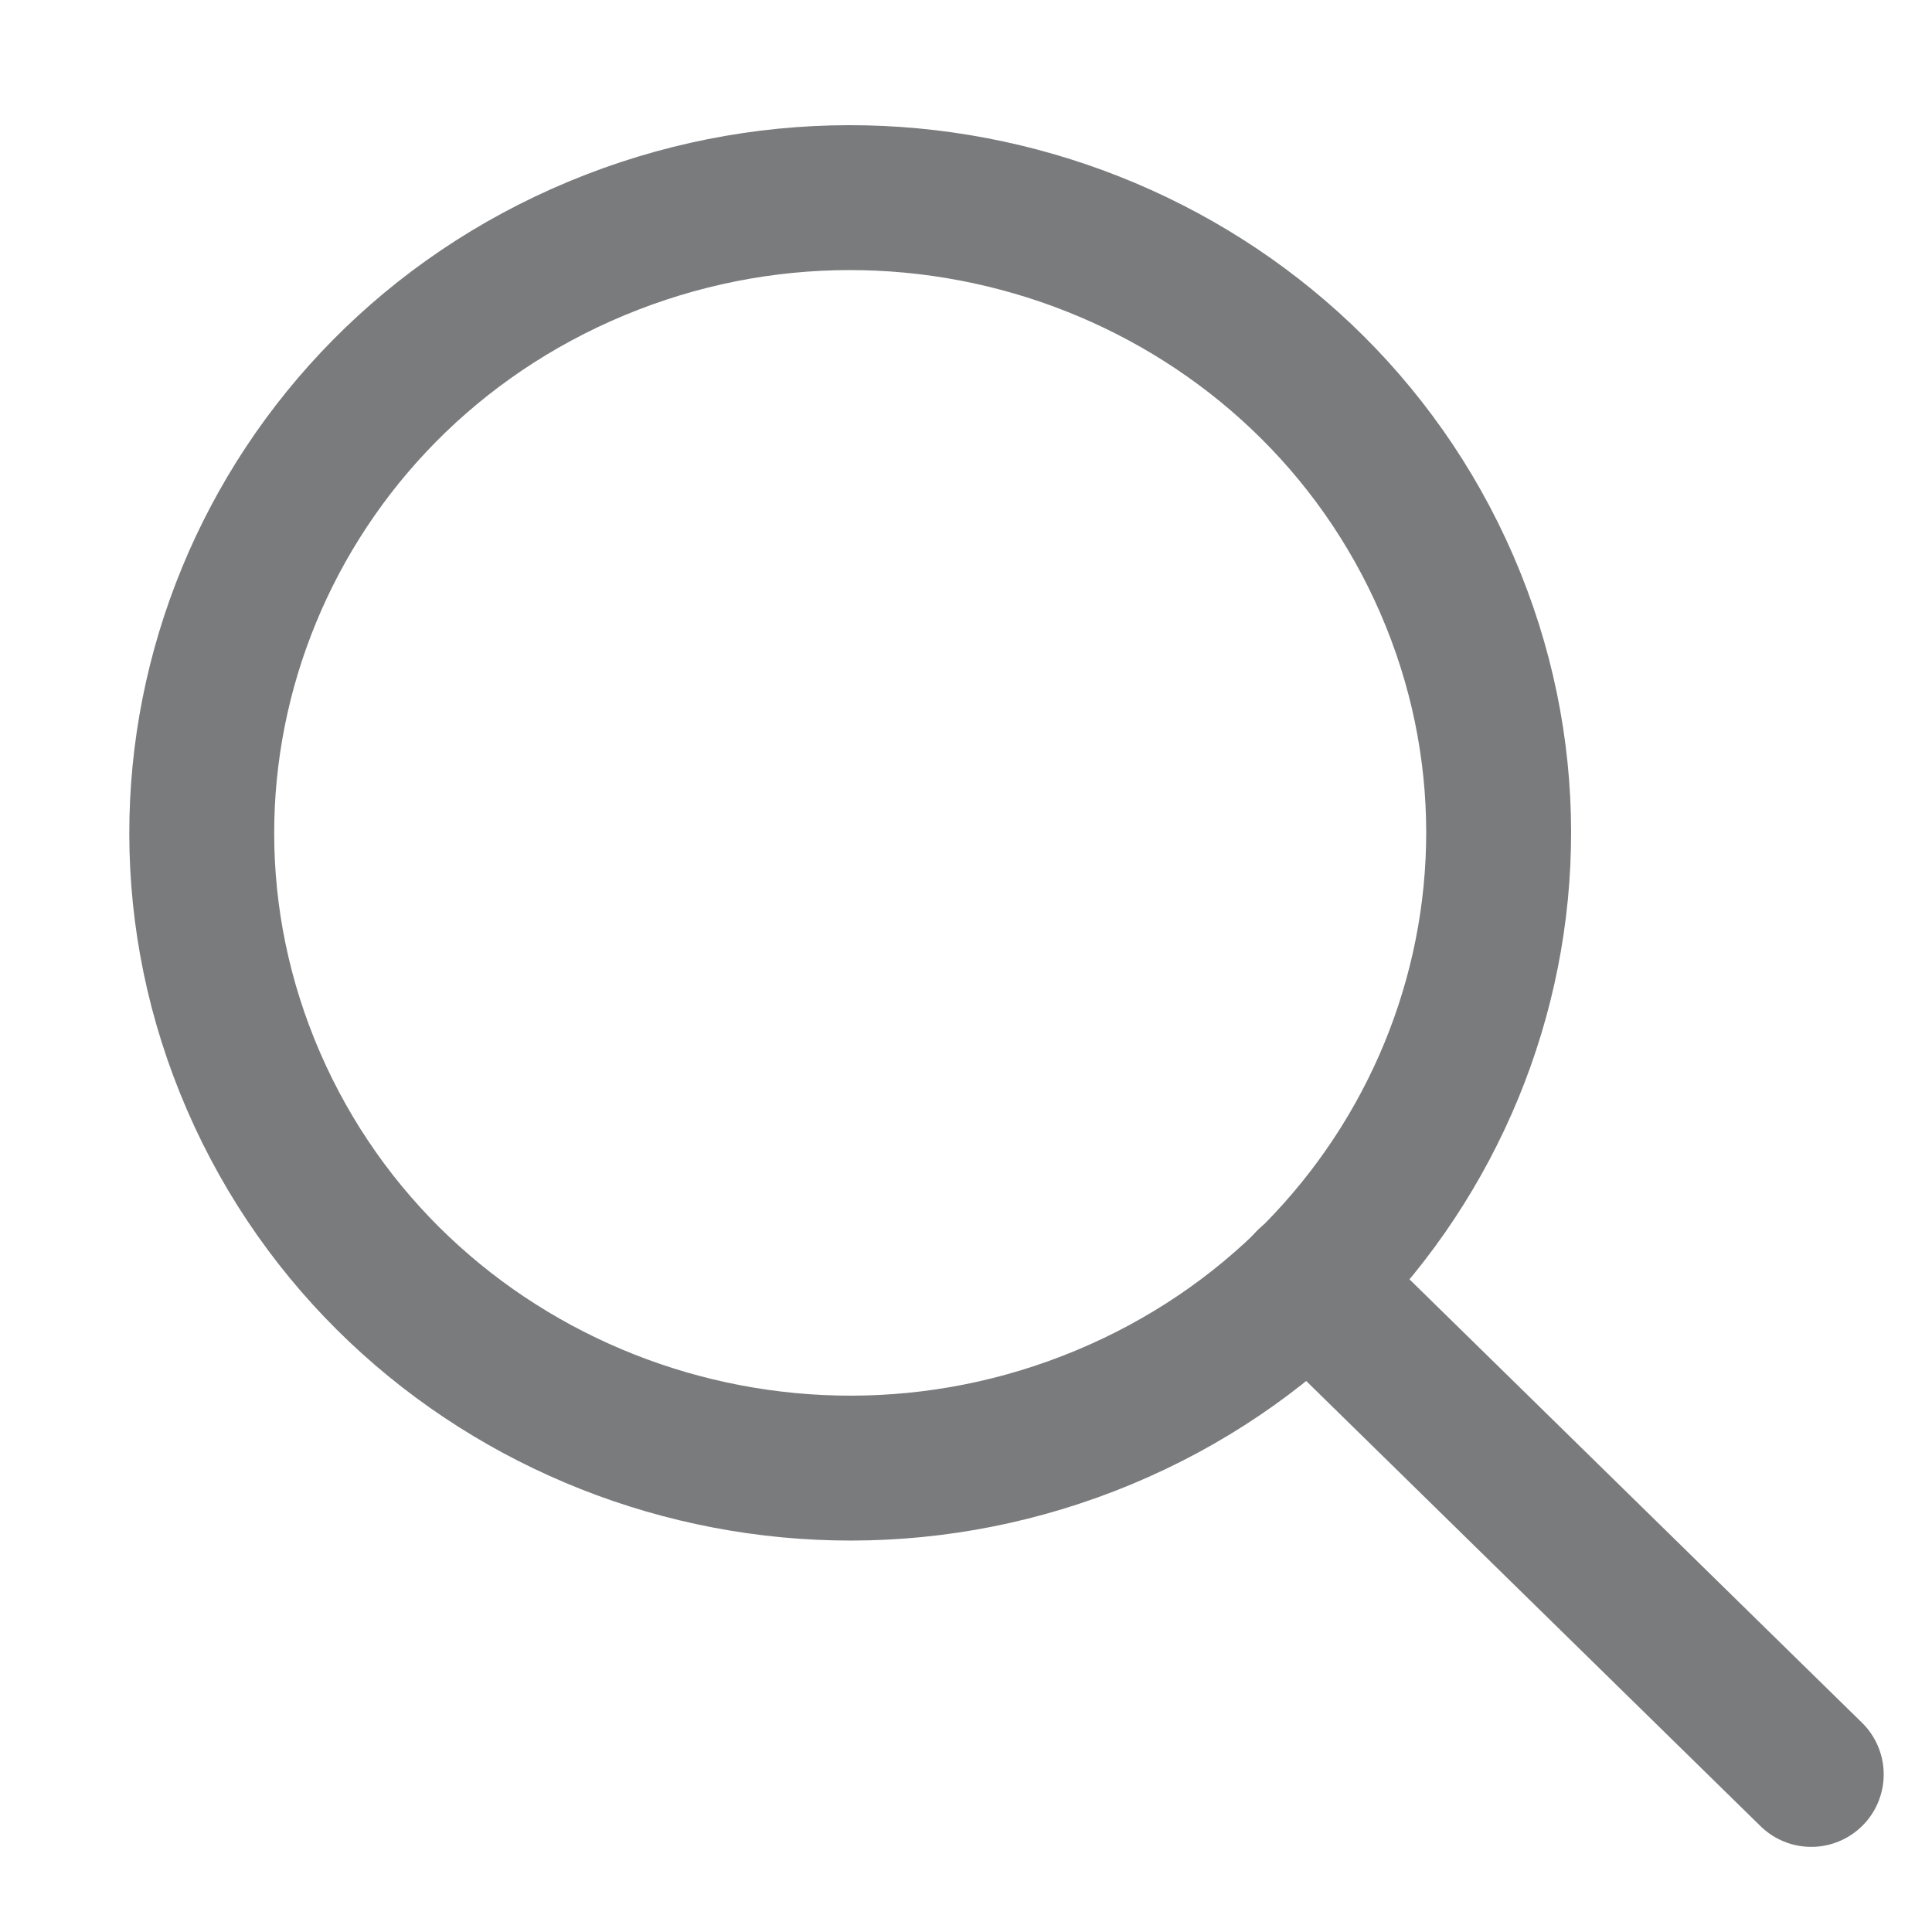
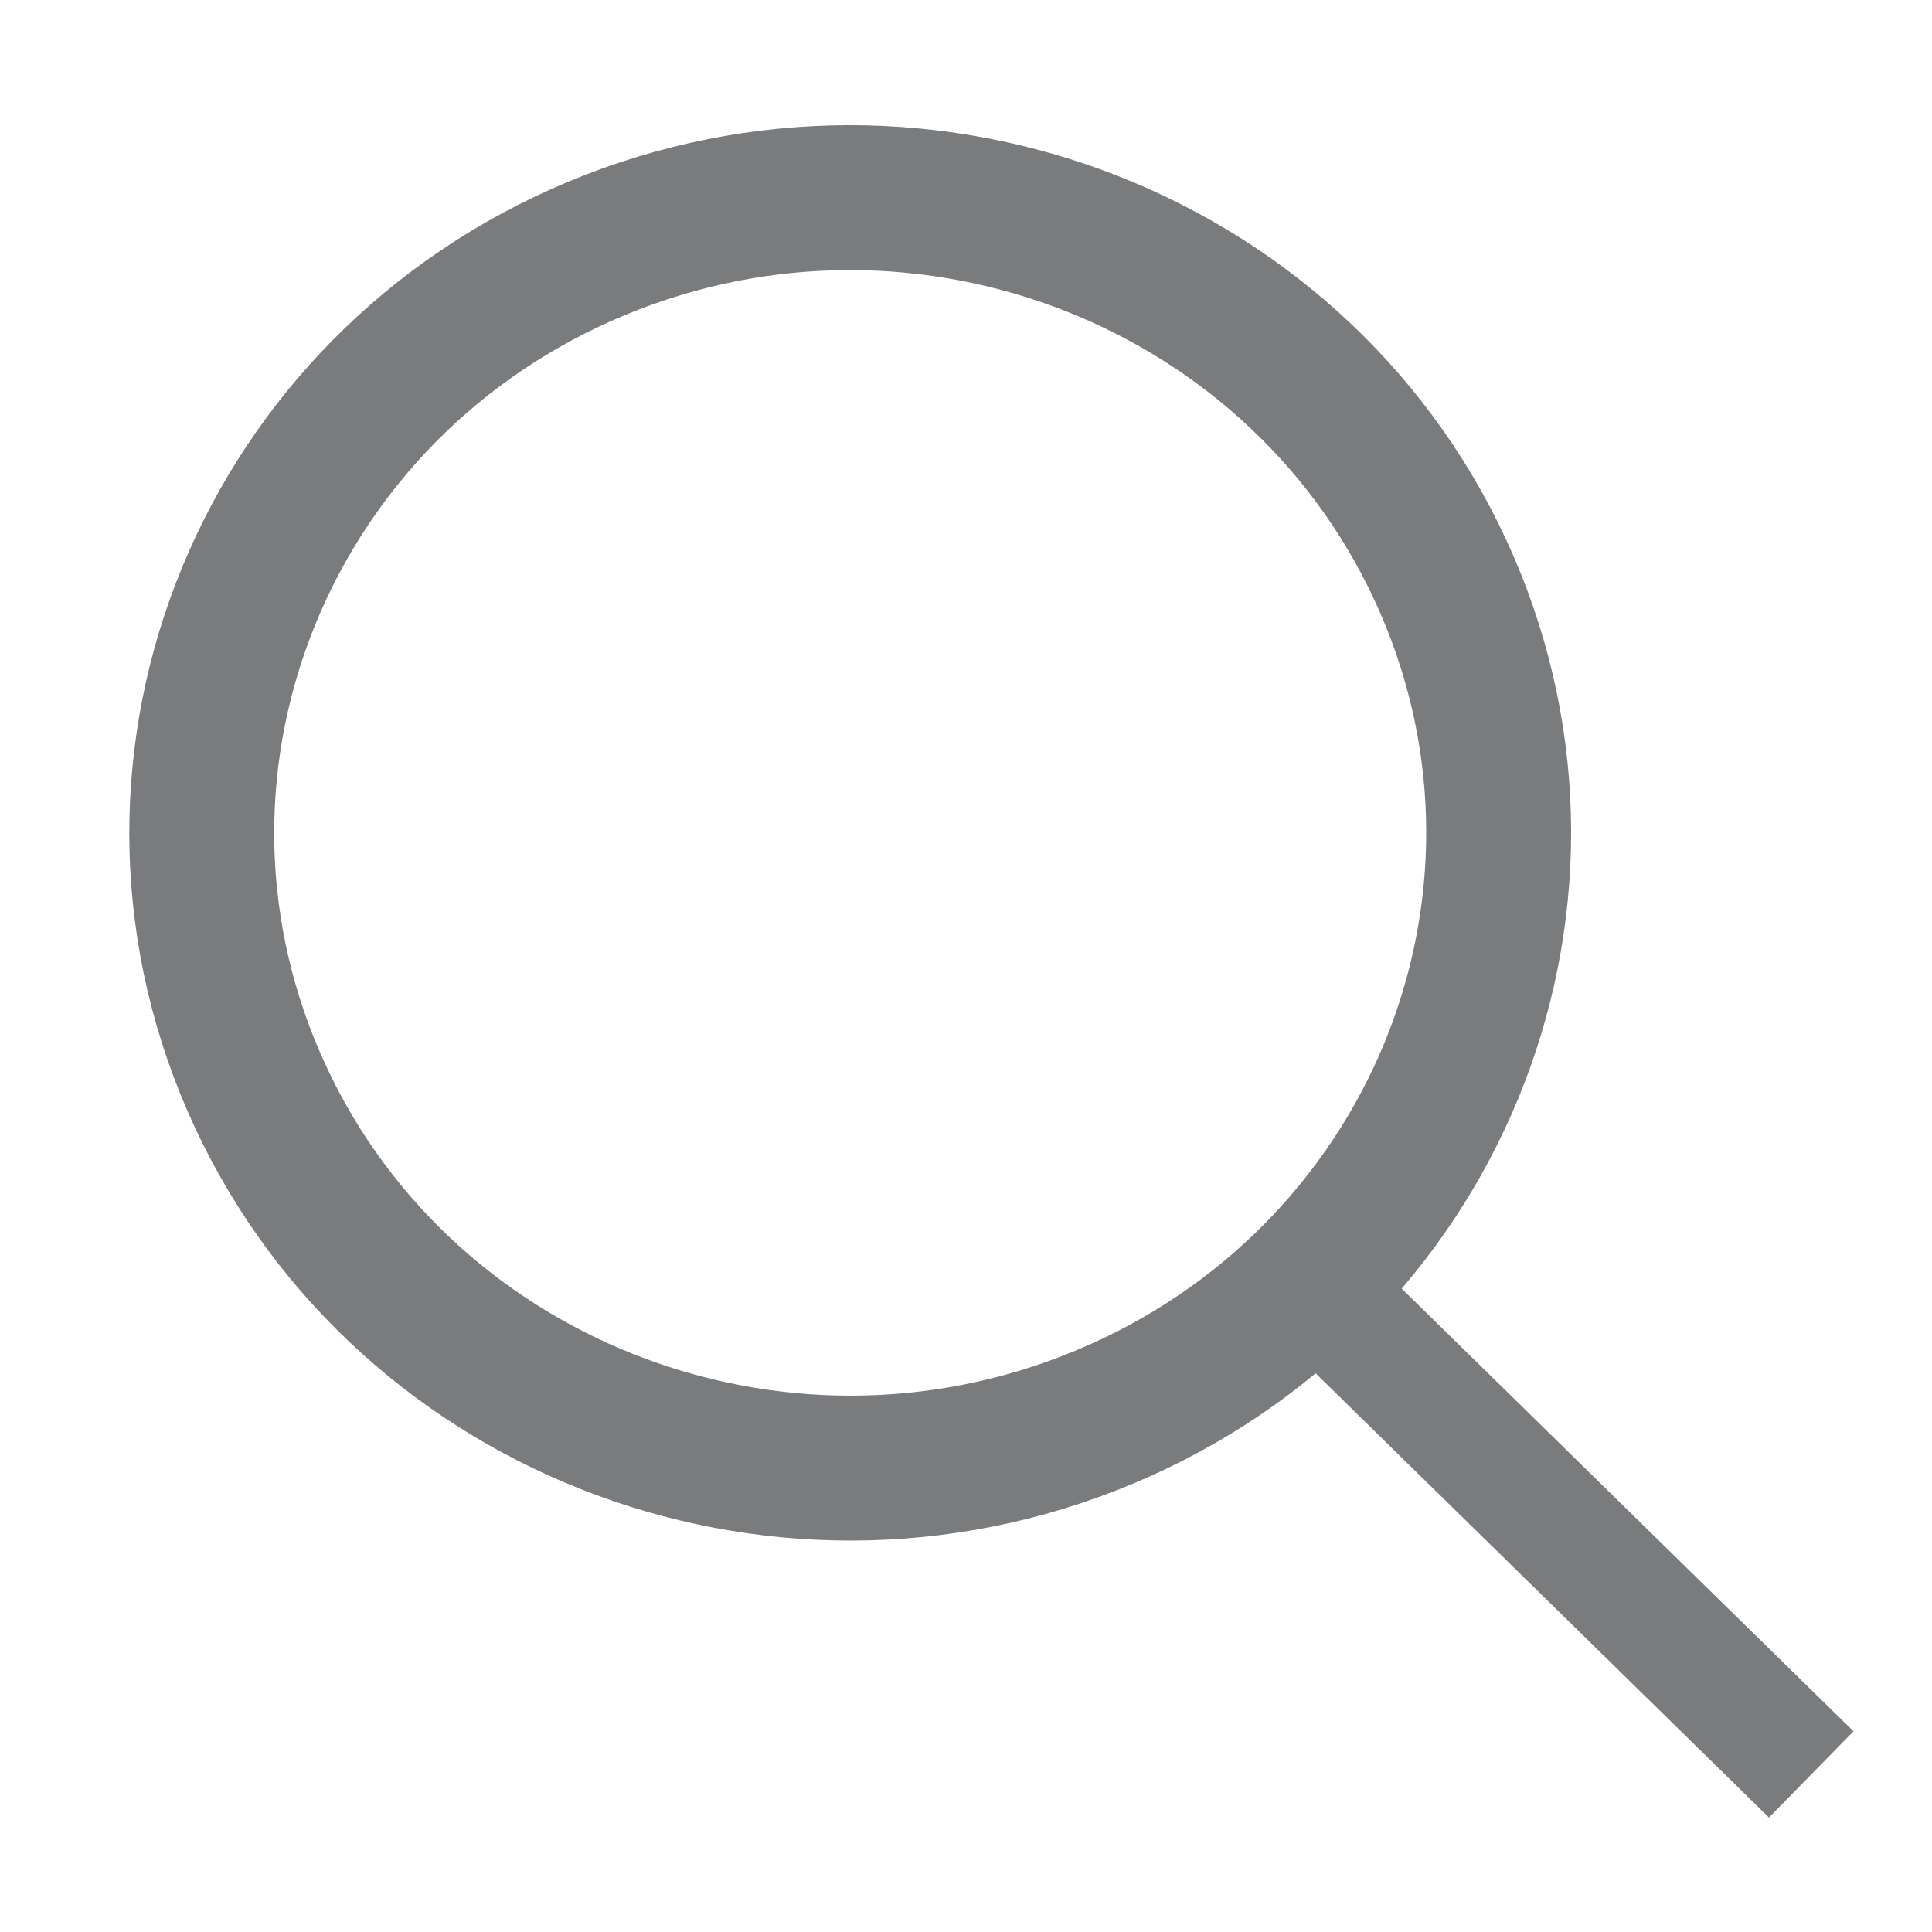
<svg xmlns="http://www.w3.org/2000/svg" width="16" height="16" viewBox="0 0 16 16" fill="none">
-   <path d="M10.836 10.615L15 14.695" stroke="#7A7B7D" stroke-width="1.2" stroke-linecap="round" stroke-linejoin="round" />
-   <path fill-rule="evenodd" clip-rule="evenodd" d="M9.141 11.738C11.87 10.602 13.142 7.514 11.982 4.84C10.822 2.167 7.67 0.921 4.941 2.057C2.212 3.193 0.94 6.281 2.1 8.955C3.26 11.628 6.412 12.874 9.141 11.738Z" stroke="#7A7B7D" stroke-width="1.2" stroke-linecap="round" stroke-linejoin="round" />
+   <path d="M10.836 10.615L15 14.695" stroke="#7A7B7D" strokeWidth="1.2" strokeLinecap="round" strokeLinejoin="round" />
+   <path fillRule="evenodd" clipRule="evenodd" d="M9.141 11.738C11.87 10.602 13.142 7.514 11.982 4.84C10.822 2.167 7.67 0.921 4.941 2.057C2.212 3.193 0.94 6.281 2.1 8.955C3.26 11.628 6.412 12.874 9.141 11.738Z" stroke="#7A7B7D" stroke-width="1.2" stroke-linecap="round" stroke-linejoin="round" />
</svg>
